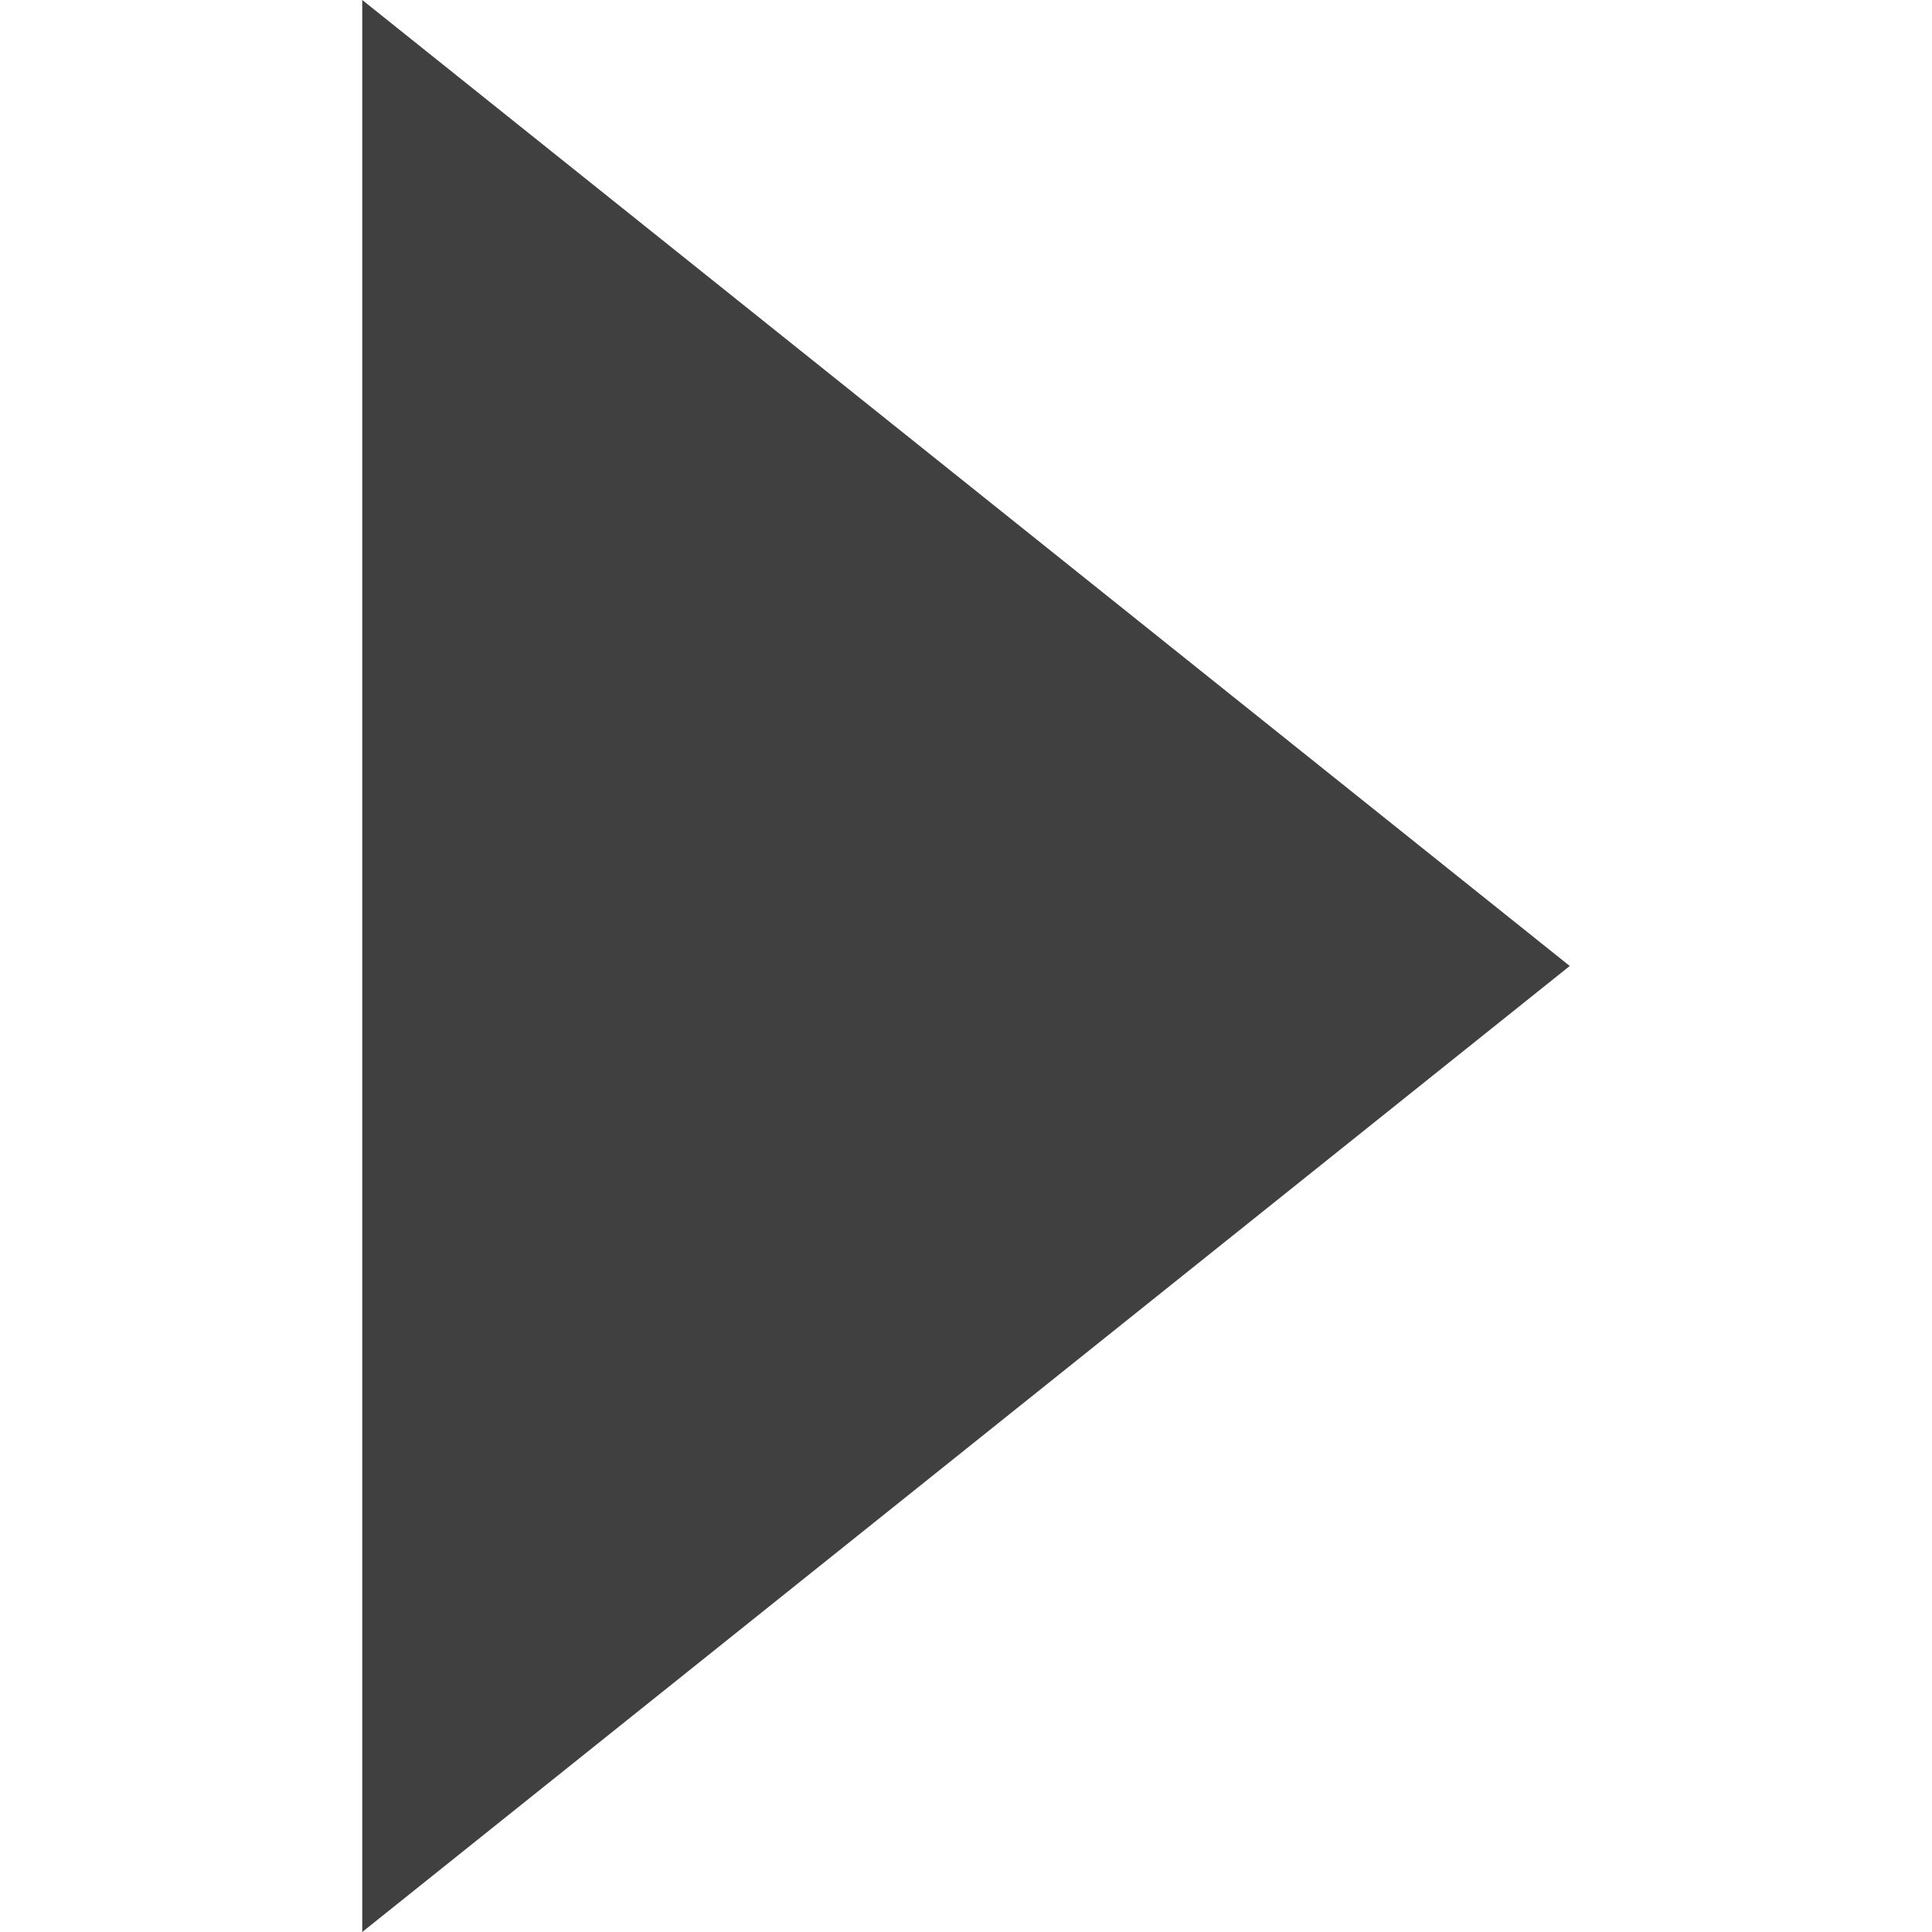
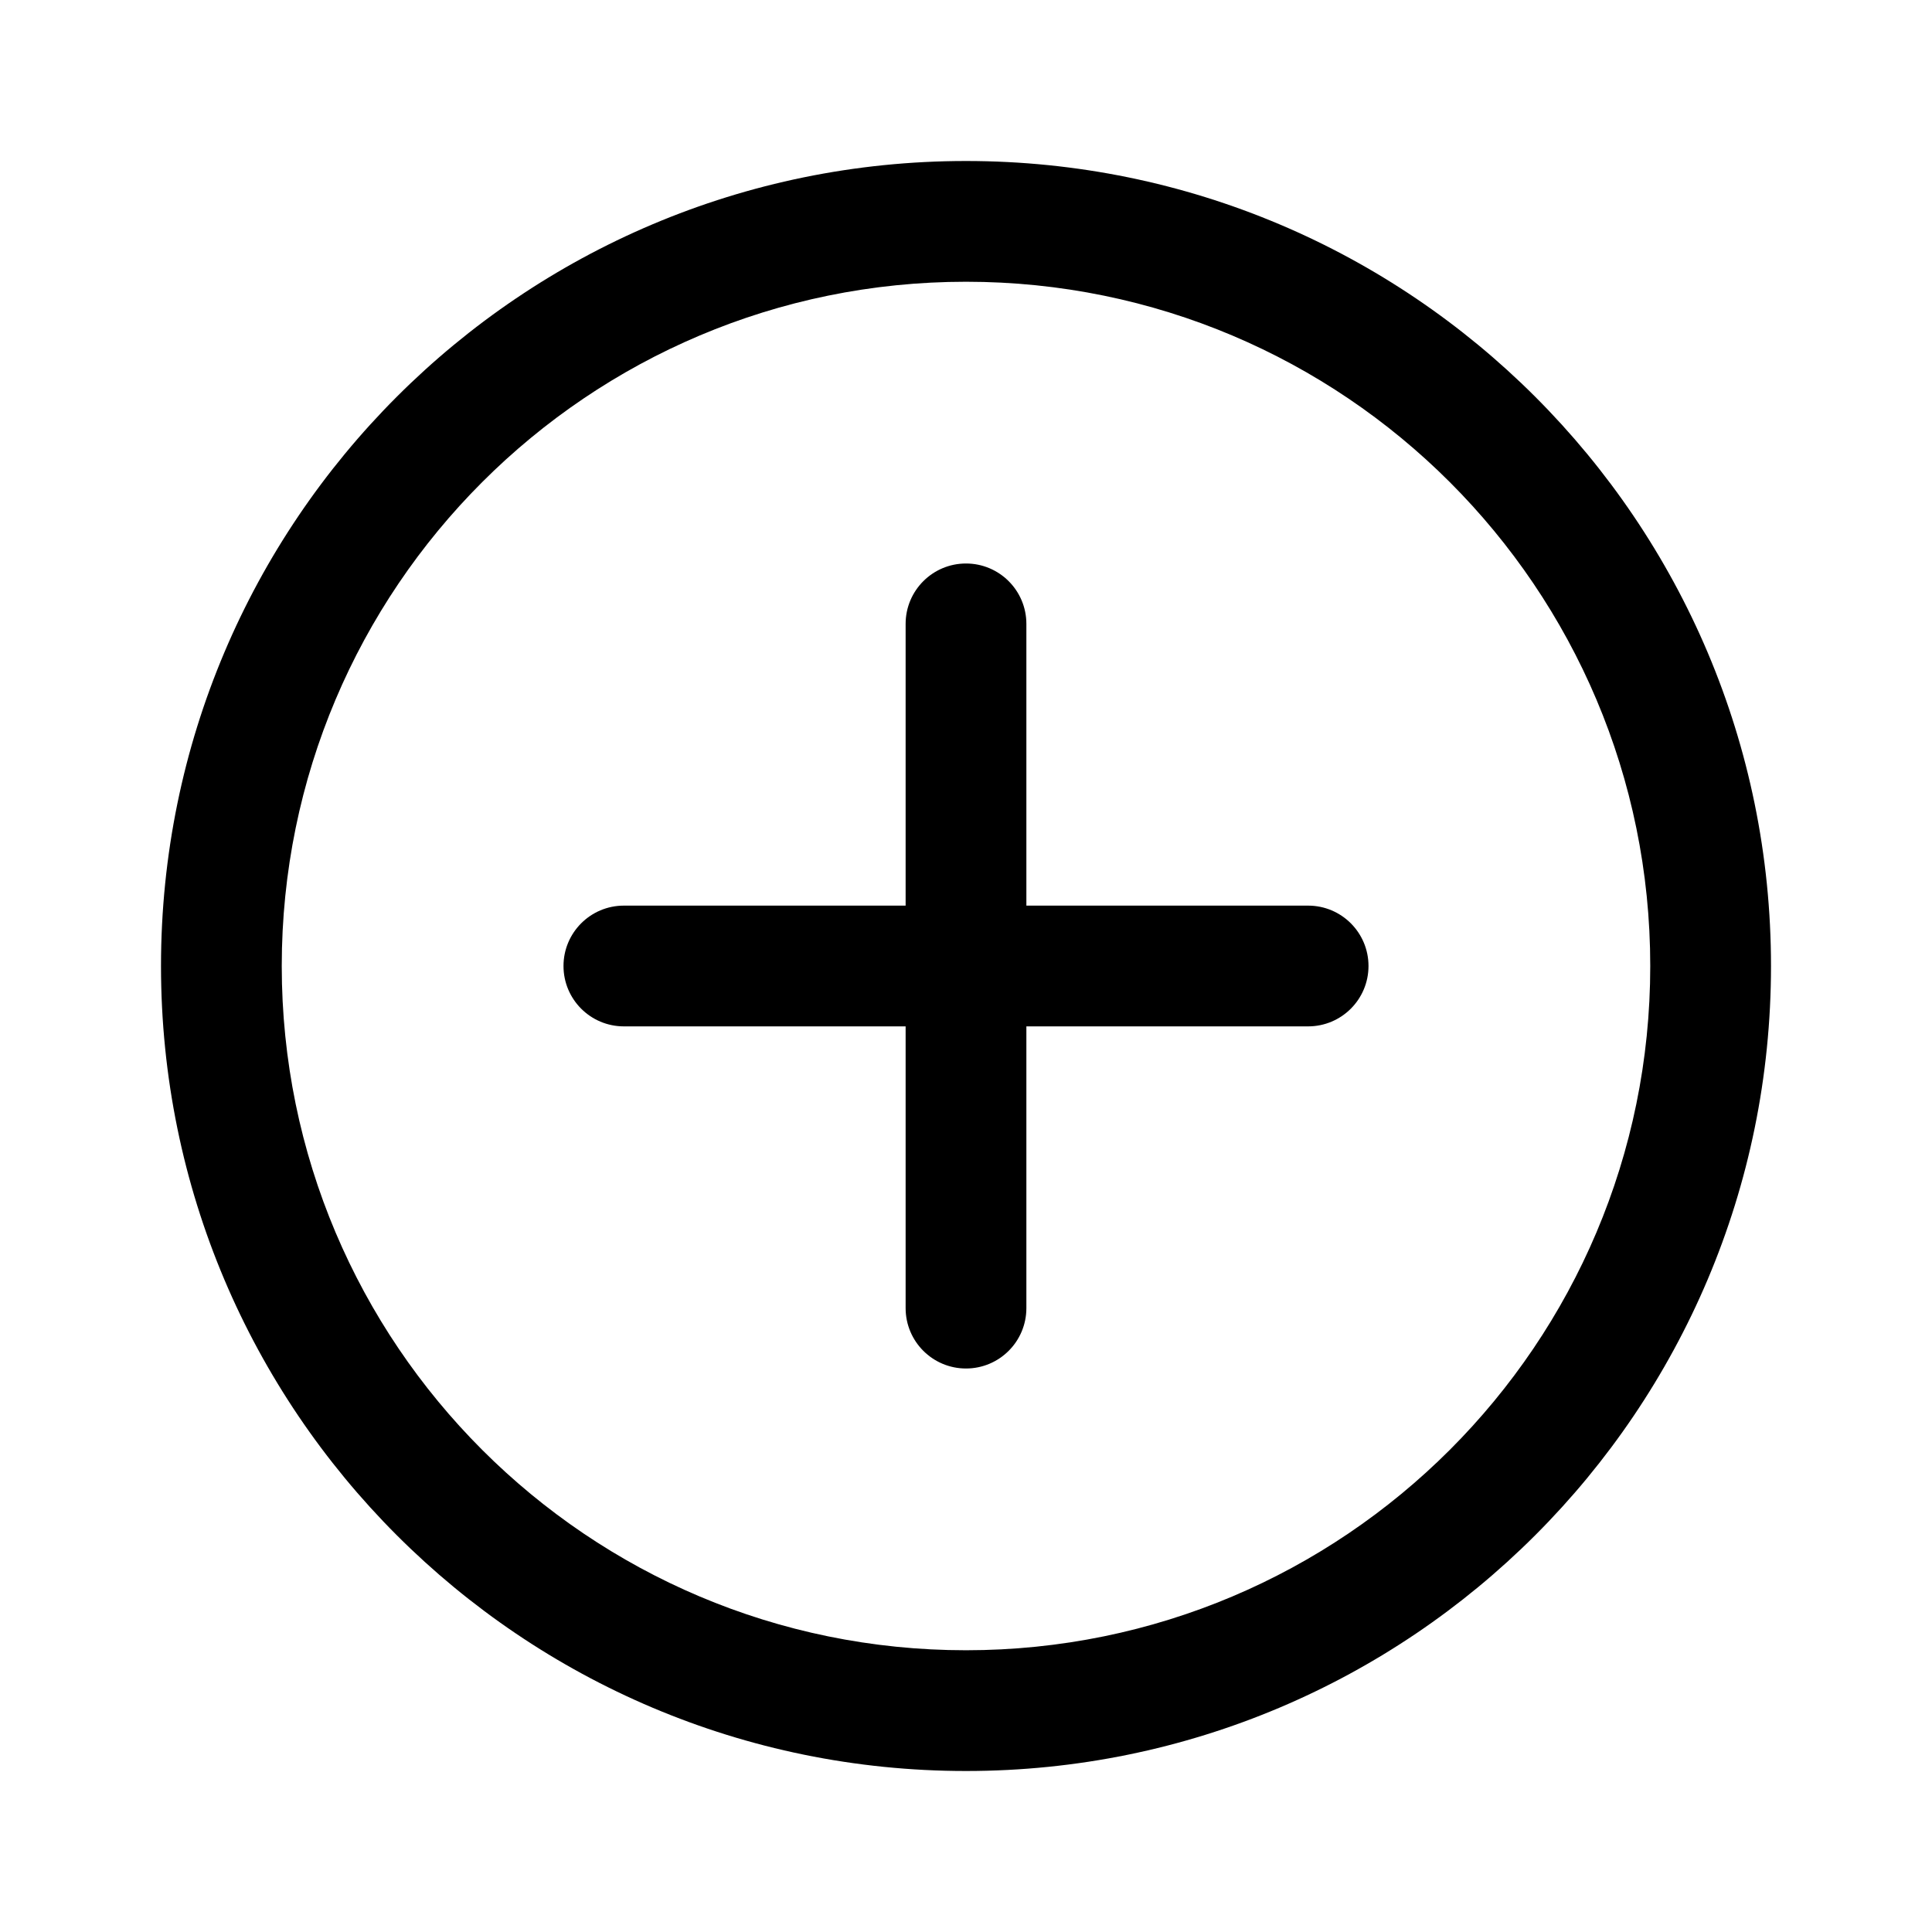
- <svg xmlns="http://www.w3.org/2000/svg" version="1.1" width="16" height="16" viewBox="0 0 16 16" enable-background="new 0 0 76.00 76.00" xml:space="preserve" id="svg2">
-   <defs id="defs8" />
-   <path d="M 3,0 13,8 13,8 3,16 z" id="path4" style="fill:#000000;fill-opacity:0.75;stroke-width:0.2;stroke-linejoin:round;opacity:1" />
+ <svg xmlns="http://www.w3.org/2000/svg" width="24" height="24" viewBox="0 0 24 24">
+   <path fill="#000000" d="M12 2c5.523 0 10 4.477 10 10s-4.477 10-10 10S2 17.523 2 12S6.477 2 12 2m0 1.5a8.5 8.5 0 1 0 0 17a8.5 8.5 0 0 0 0-17M12 7a.75.75 0 0 1 .75.75v3.5h3.5a.75.75 0 0 1 0 1.5h-3.5v3.5a.75.75 0 0 1-1.5 0v-3.5h-3.5a.75.75 0 0 1 0-1.5h3.5v-3.5A.75.75 0 0 1 12 7" />
</svg>
